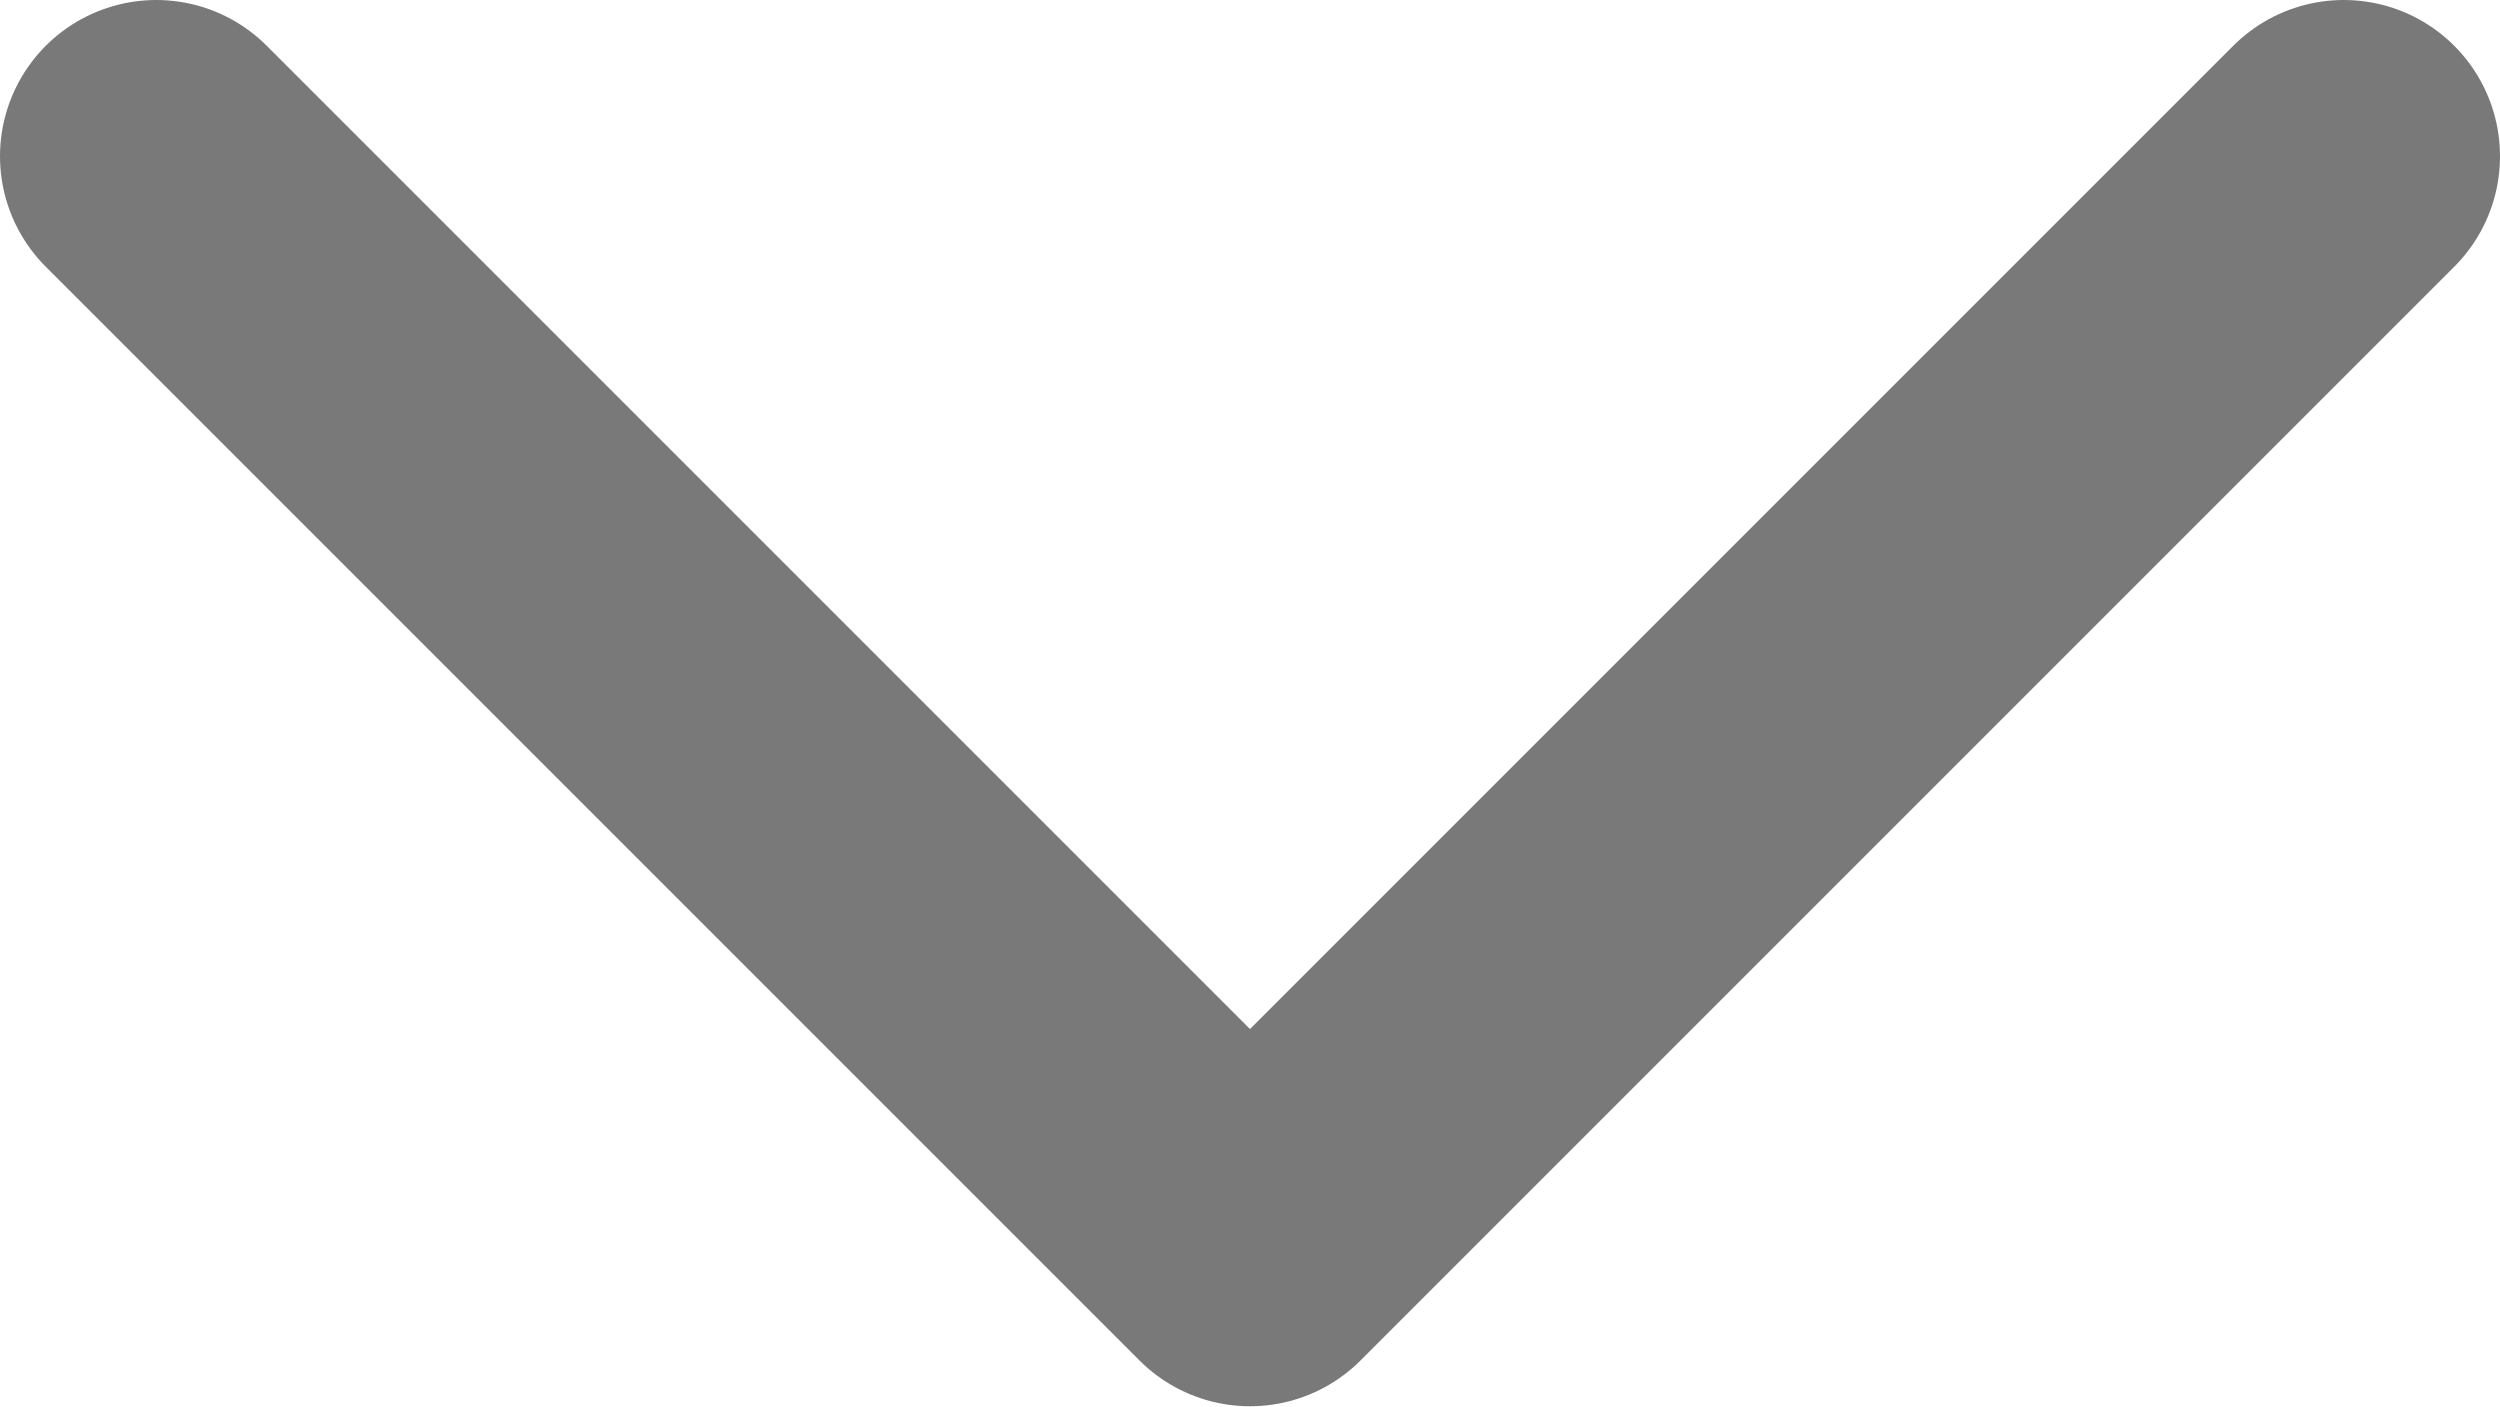
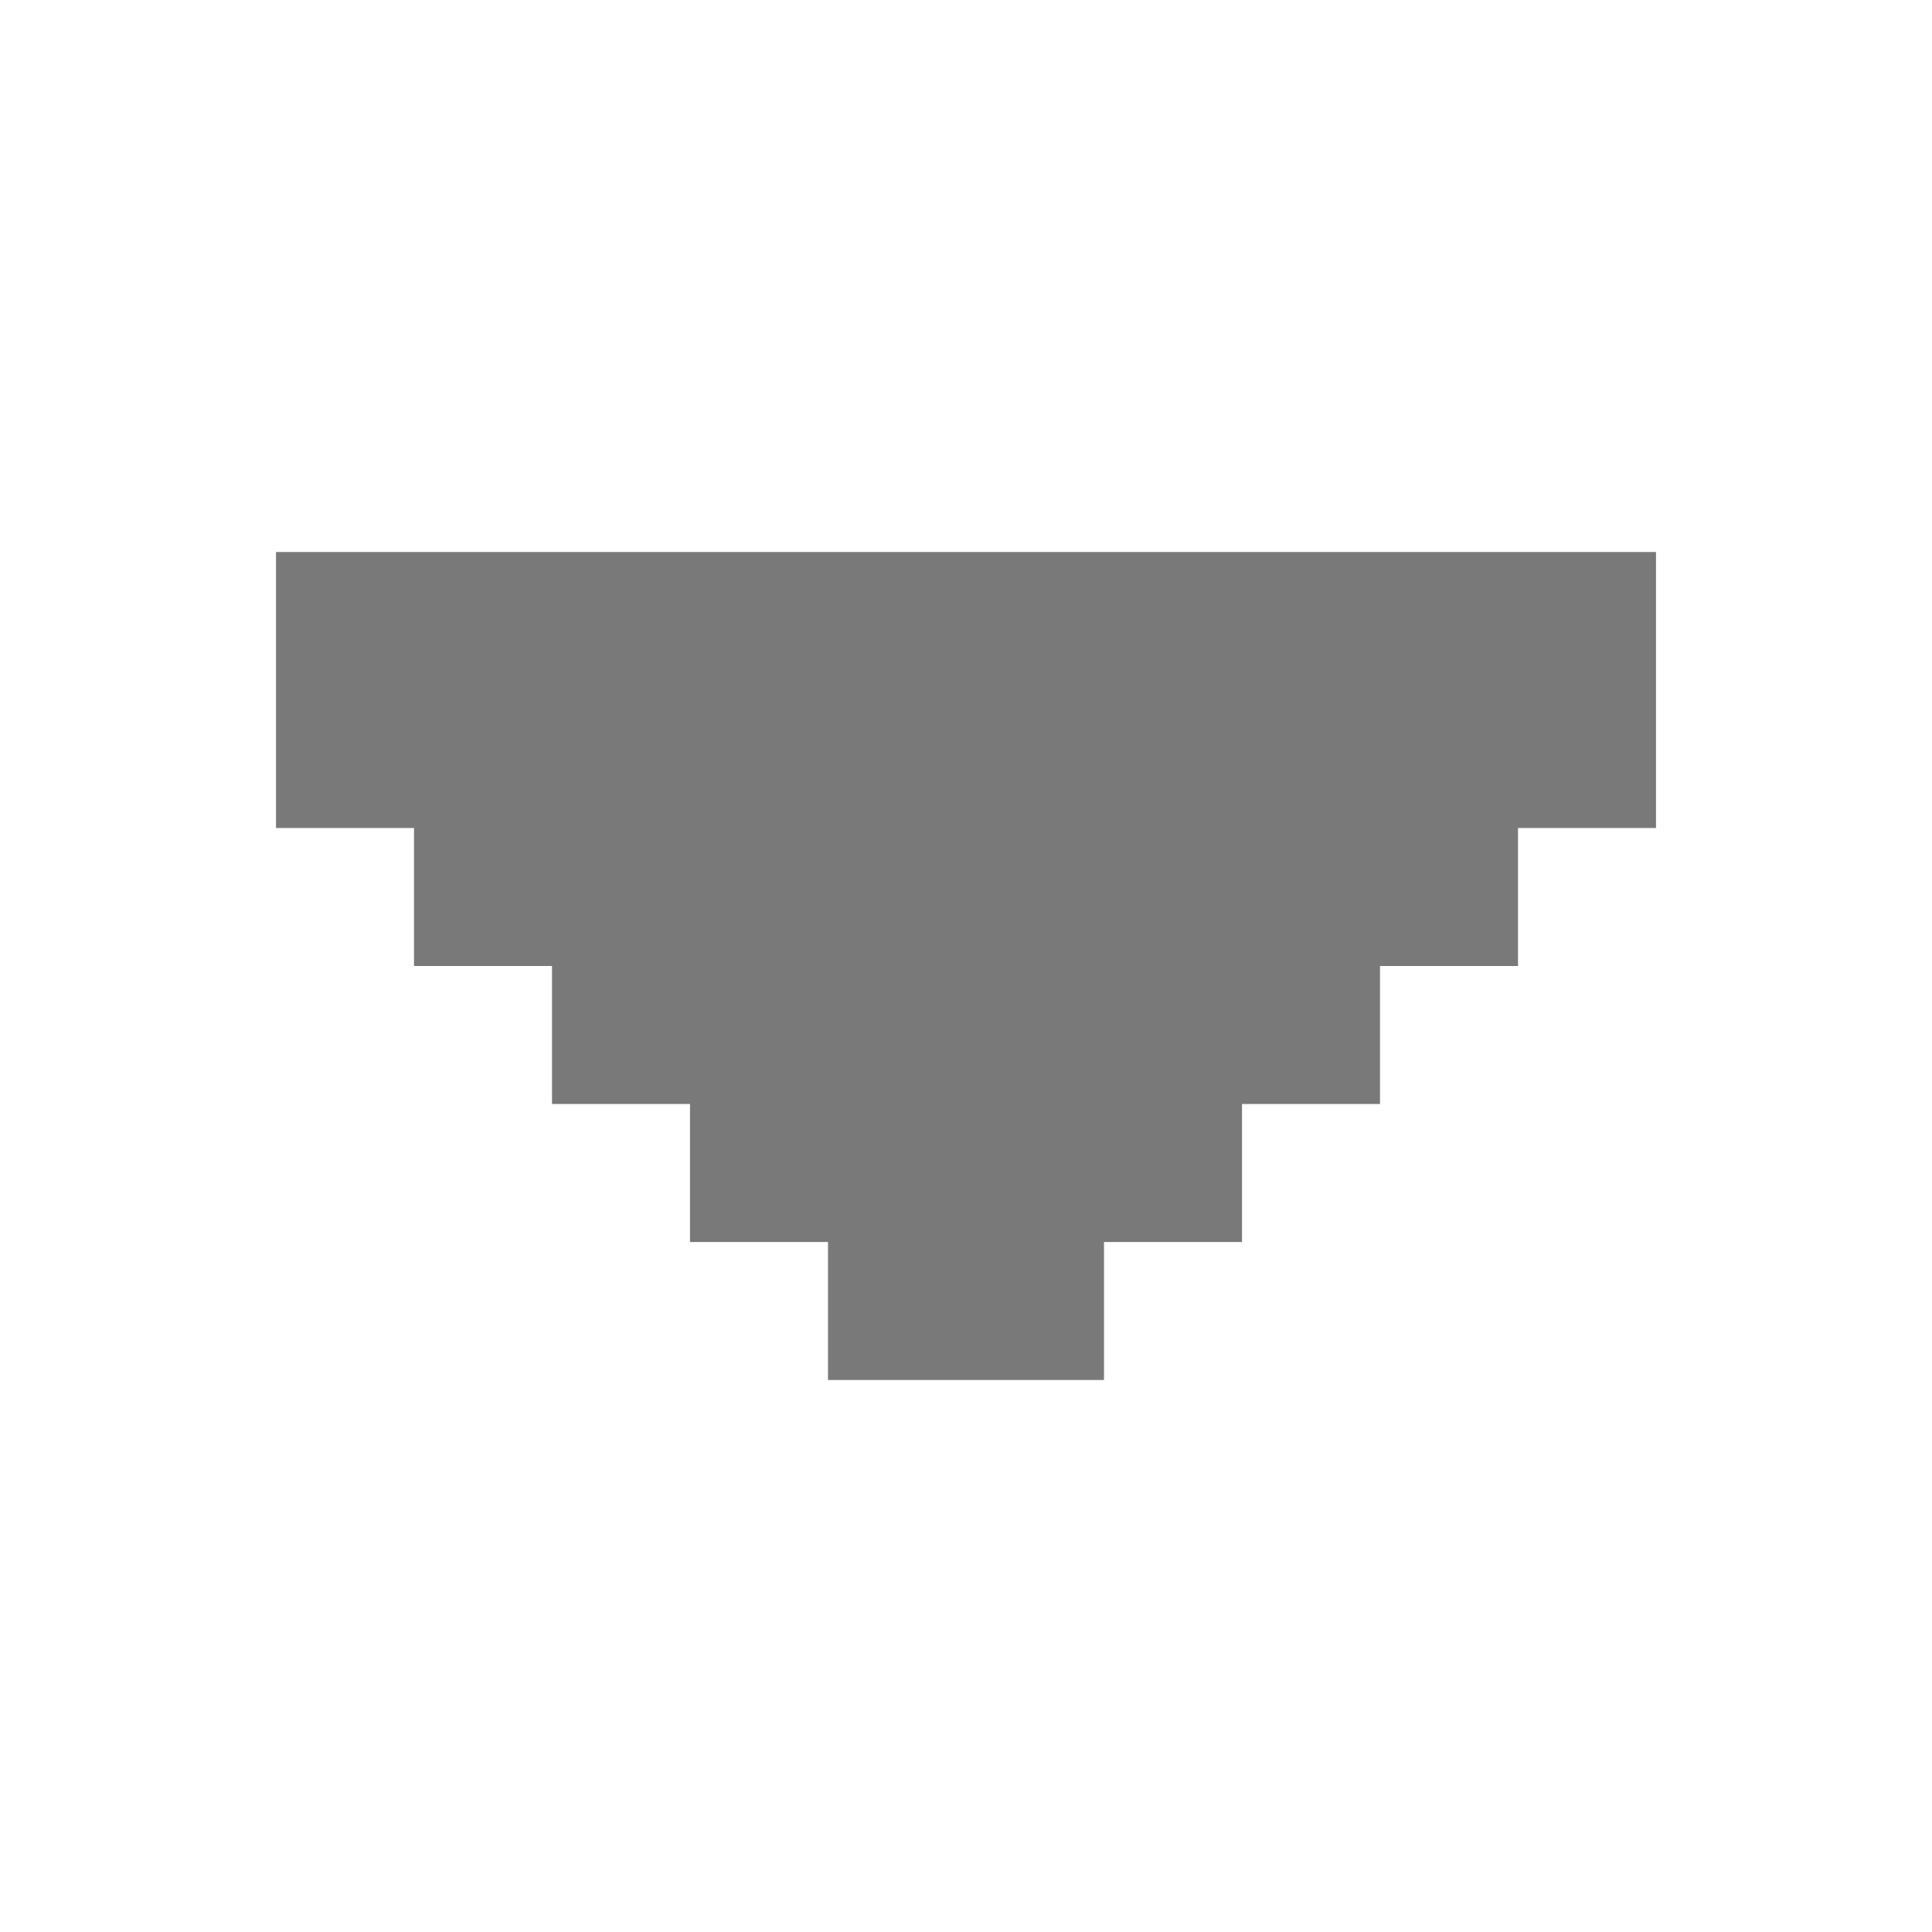
- <svg xmlns="http://www.w3.org/2000/svg" width="16" height="9" viewBox="0 0 16 9" fill="none">
-   <path d="M15 1L8 8L1 1" stroke="#797979" stroke-width="2" stroke-linecap="round" stroke-linejoin="round" />
+ <svg xmlns="http://www.w3.org/2000/svg" width="28" height="28" viewBox="0 0 28 28" fill="none">
+   <path fill-rule="evenodd" clip-rule="evenodd" d="M24 12L24 10L24 8L22 8L20 8L18 8L16 8L14 8L12 8L10 8L8 8L6 8L4 8L4 10L4 12L6 12L6 14L8 14L8 16L10 16L10 18L12 18L12 20L14 20L16 20L16 18L18 18L18 16L20 16L20 14L22 14L22 12L24 12Z" fill="#797979" />
</svg>
